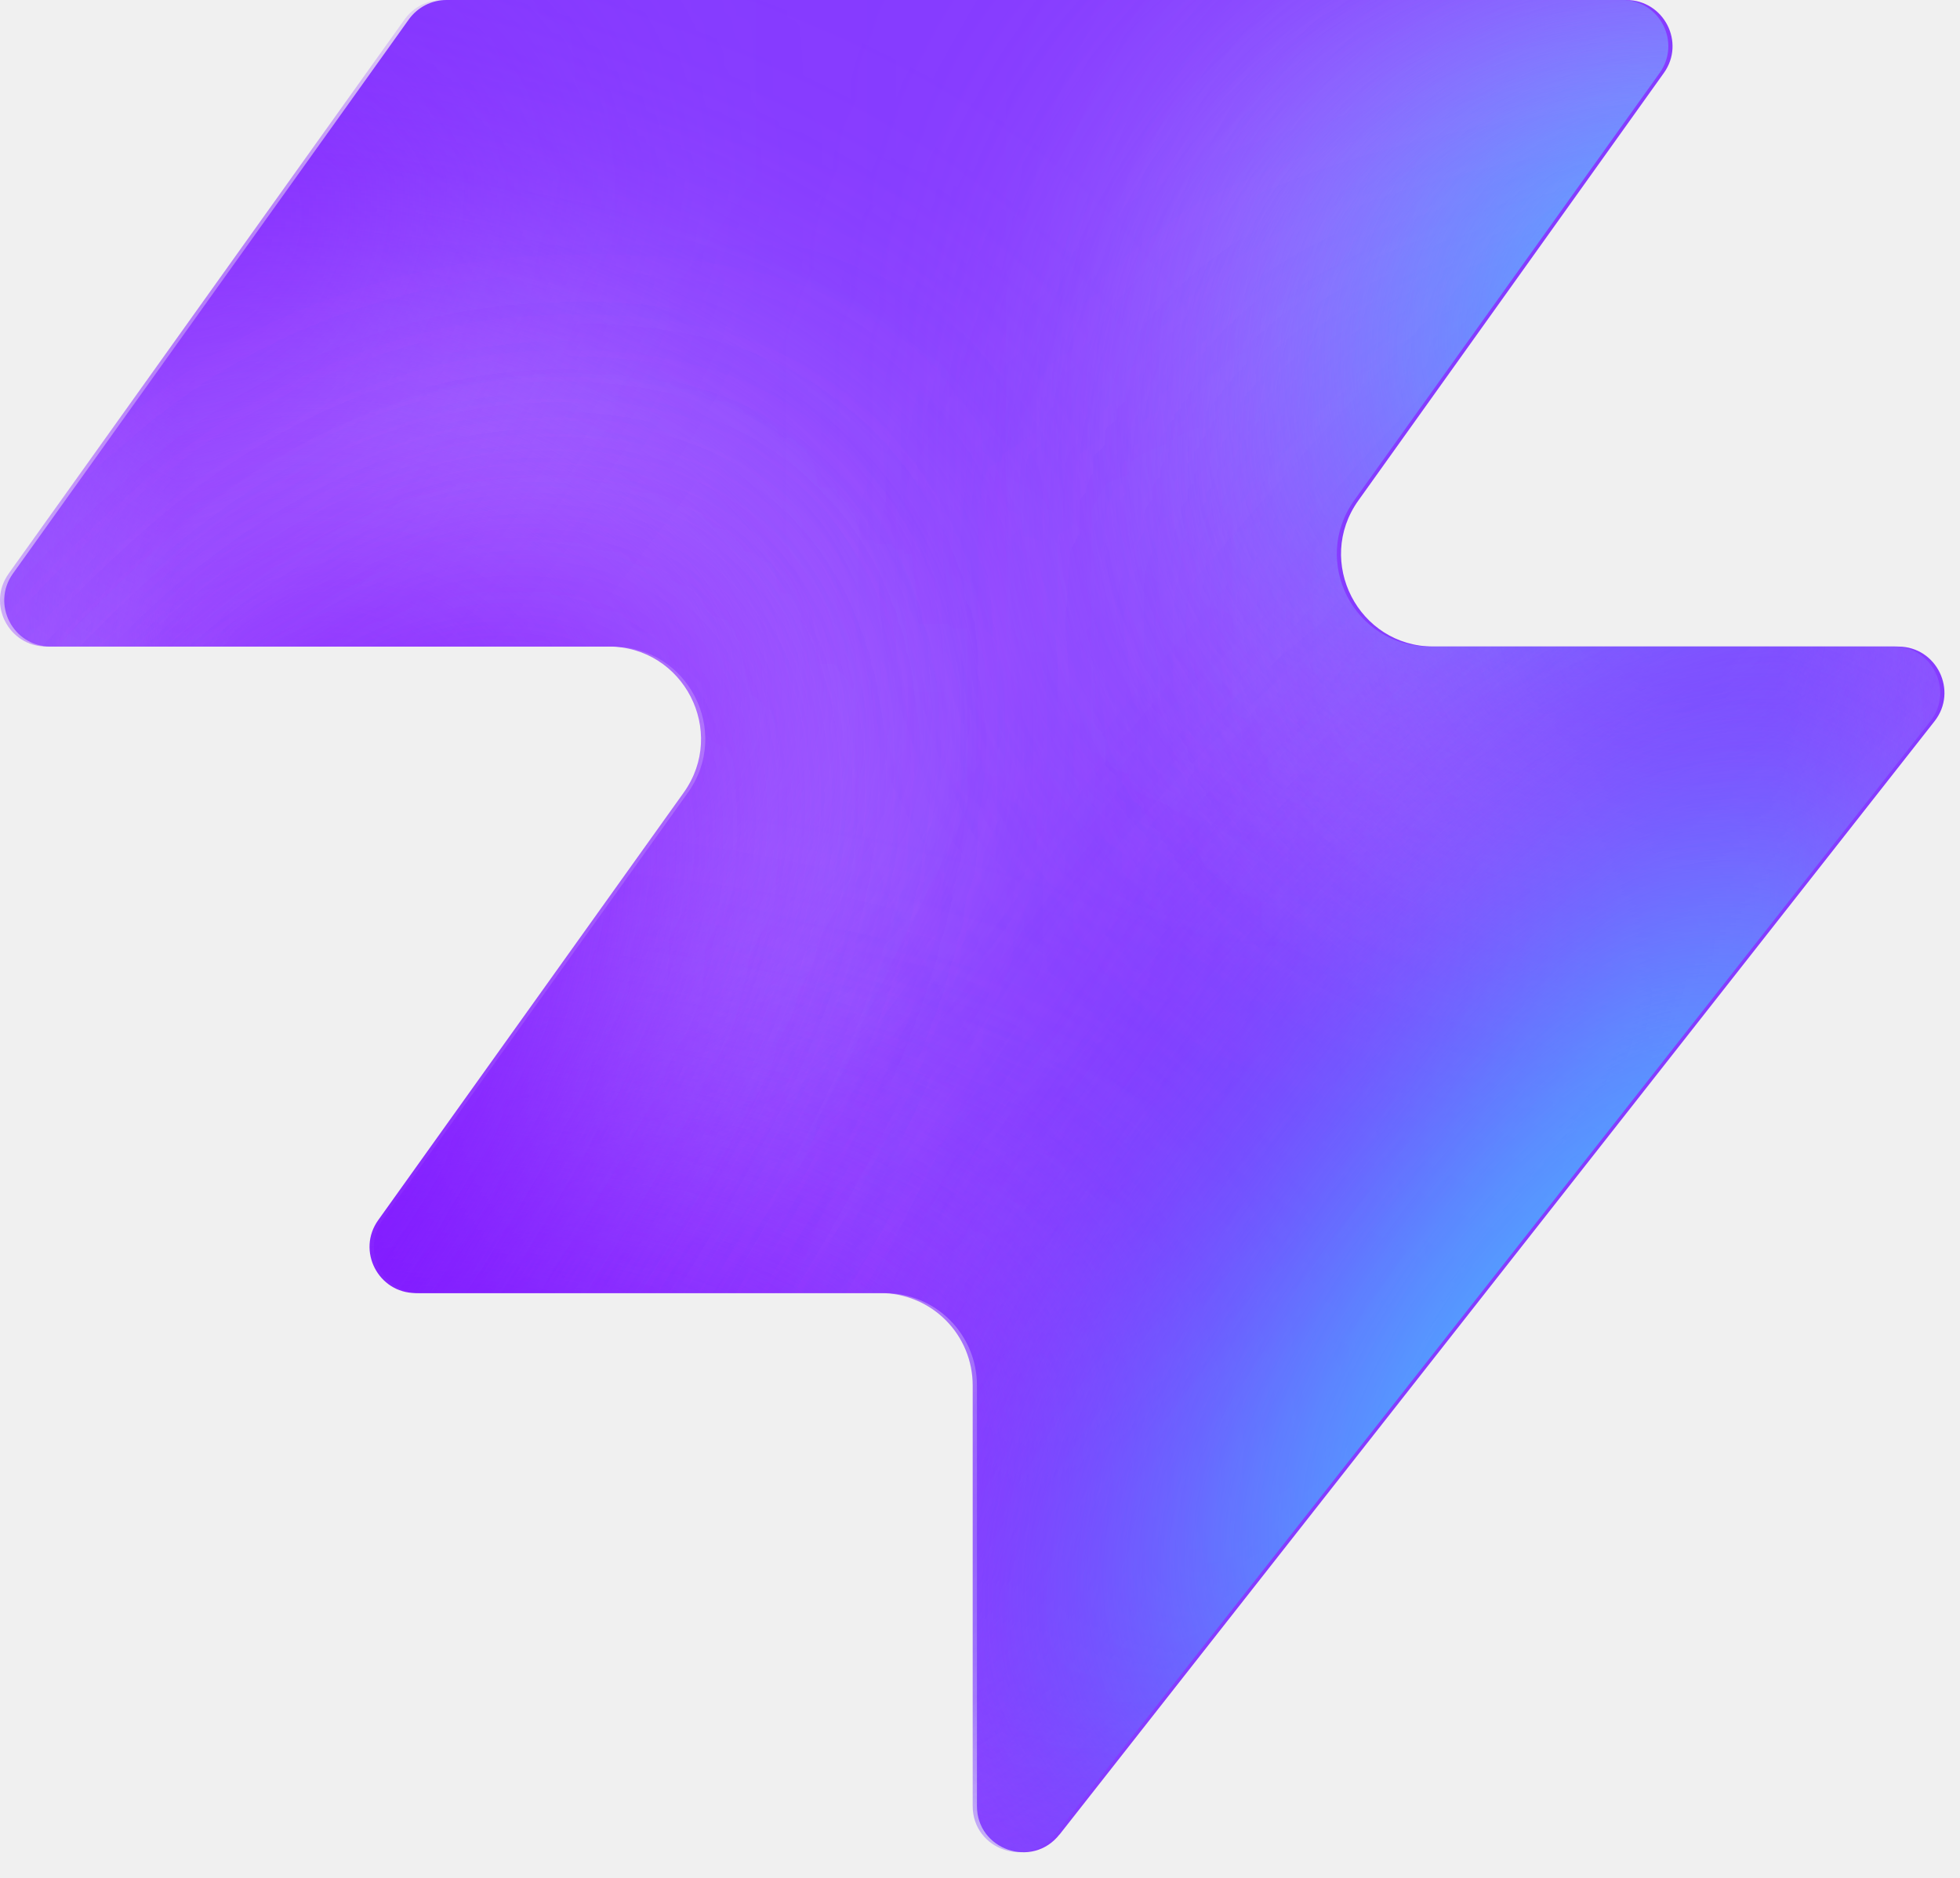
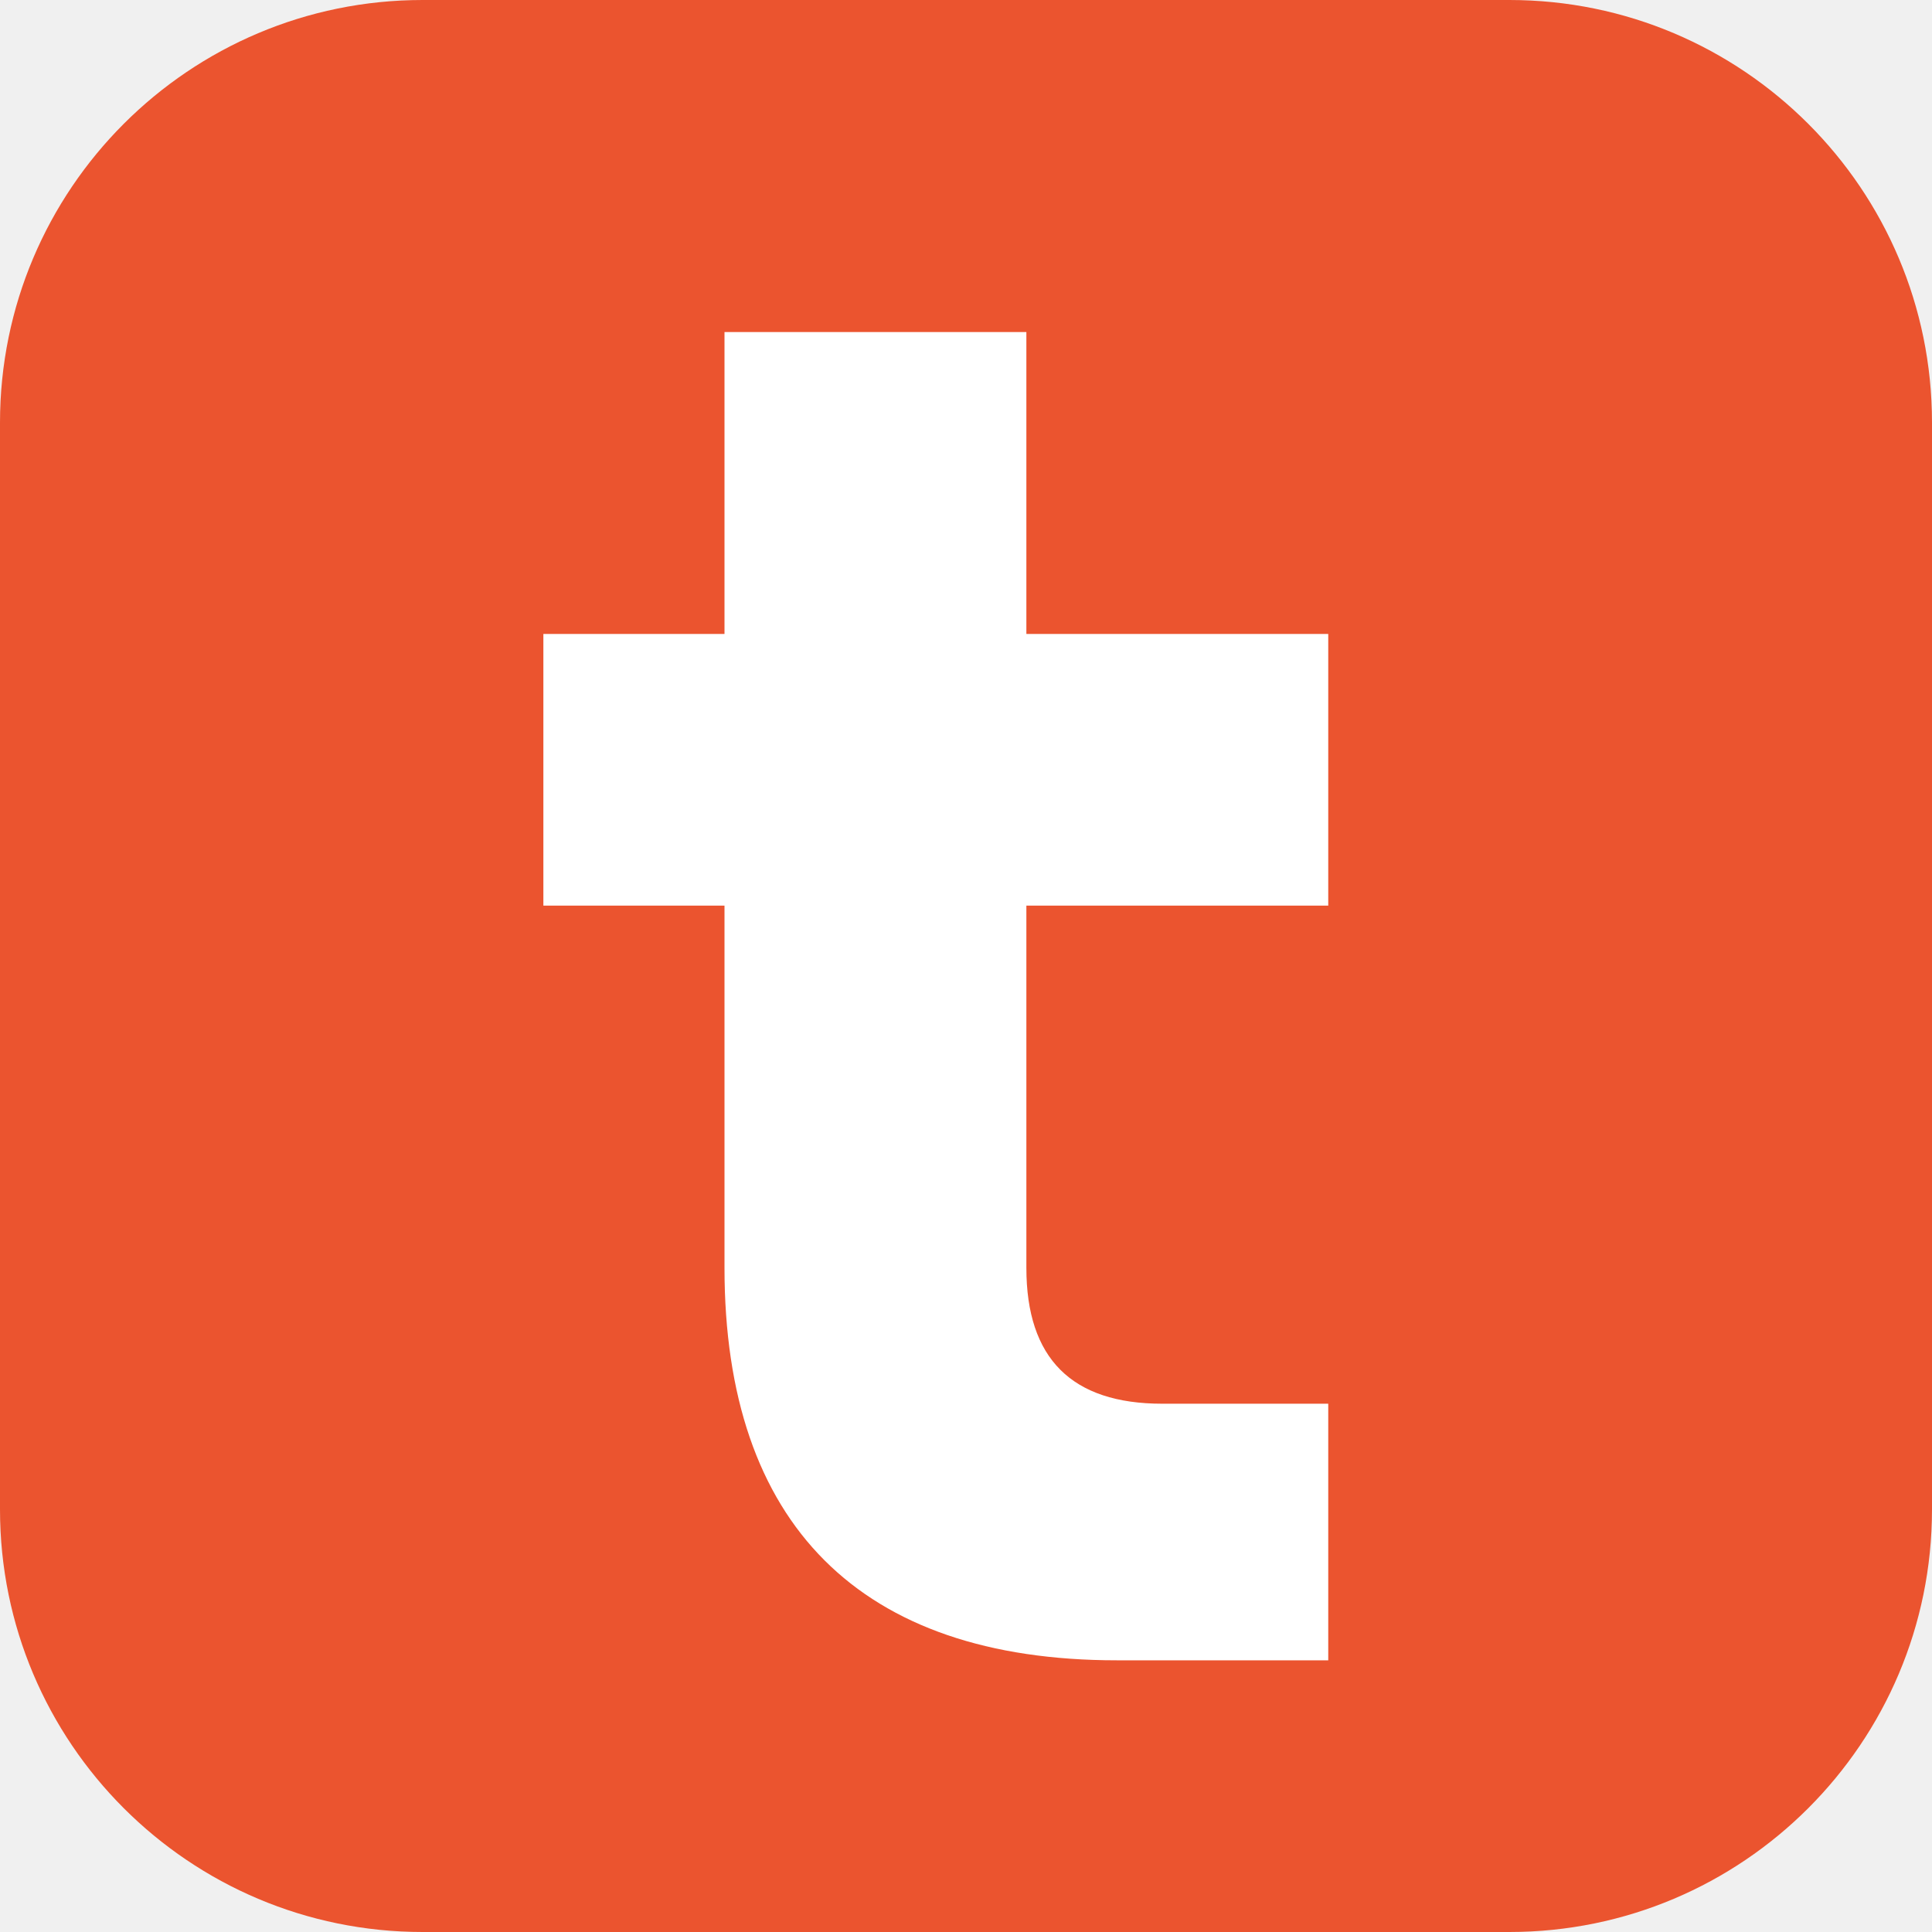
- <svg xmlns="http://www.w3.org/2000/svg" width="48" height="46" fill="none" viewBox="0 0 48 46">
-   <path fill="#863bff" d="M25.946 44.938c-.664.845-2.021.375-2.021-.698V33.937a2.26 2.26 0 0 0-2.262-2.262H10.287c-.92 0-1.456-1.04-.92-1.788l7.48-10.471c1.07-1.497 0-3.578-1.842-3.578H1.237c-.92 0-1.456-1.04-.92-1.788L10.013.474c.214-.297.556-.474.92-.474h28.894c.92 0 1.456 1.04.92 1.788l-7.48 10.471c-1.07 1.498 0 3.579 1.842 3.579h11.377c.943 0 1.473 1.088.89 1.83L25.947 44.94z" style="fill:#863bff;fill:color(display-p3 .525 .23 1);fill-opacity:1" />
-   <mask id="a" width="48" height="46" x="0" y="0" maskUnits="userSpaceOnUse" style="mask-type:alpha">
-     <path fill="#000" d="M25.842 44.938c-.664.844-2.021.375-2.021-.698V33.937a2.26 2.26 0 0 0-2.262-2.262H10.183c-.92 0-1.456-1.04-.92-1.788l7.48-10.471c1.07-1.498 0-3.579-1.842-3.579H1.133c-.92 0-1.456-1.04-.92-1.787L9.91.473c.214-.297.556-.474.92-.474h28.894c.92 0 1.456 1.04.92 1.788l-7.48 10.471c-1.07 1.498 0 3.578 1.842 3.578h11.377c.943 0 1.473 1.088.89 1.832L25.843 44.94z" style="fill:#000;fill-opacity:1" />
-   </mask>
-   <g mask="url(#a)">
-     <g filter="url(#b)">
-       <ellipse cx="5.508" cy="14.704" fill="#ede6ff" rx="5.508" ry="14.704" style="fill:#ede6ff;fill:color(display-p3 .927 .903 1);fill-opacity:1" transform="matrix(.00324 1 1 -.00324 -4.47 31.516)" />
-     </g>
-     <g filter="url(#c)">
-       <ellipse cx="10.399" cy="29.851" fill="#ede6ff" rx="10.399" ry="29.851" style="fill:#ede6ff;fill:color(display-p3 .927 .903 1);fill-opacity:1" transform="matrix(.00324 1 1 -.00324 -39.328 7.883)" />
-     </g>
-     <g filter="url(#d)">
-       <ellipse cx="5.508" cy="30.487" fill="#7e14ff" rx="5.508" ry="30.487" style="fill:#7e14ff;fill:color(display-p3 .492 .077 1);fill-opacity:1" transform="rotate(89.814 -25.913 -14.639)scale(1 -1)" />
-     </g>
-     <g filter="url(#e)">
-       <ellipse cx="5.508" cy="30.599" fill="#7e14ff" rx="5.508" ry="30.599" style="fill:#7e14ff;fill:color(display-p3 .492 .077 1);fill-opacity:1" transform="rotate(89.814 -32.644 -3.334)scale(1 -1)" />
-     </g>
-     <g filter="url(#f)">
-       <ellipse cx="5.508" cy="30.599" fill="#7e14ff" rx="5.508" ry="30.599" style="fill:#7e14ff;fill:color(display-p3 .492 .077 1);fill-opacity:1" transform="matrix(.00324 1 1 -.00324 -34.34 30.47)" />
-     </g>
-     <g filter="url(#g)">
-       <ellipse cx="14.072" cy="22.078" fill="#ede6ff" rx="14.072" ry="22.078" style="fill:#ede6ff;fill:color(display-p3 .927 .903 1);fill-opacity:1" transform="rotate(93.35 24.506 48.493)scale(-1 1)" />
-     </g>
-     <g filter="url(#h)">
-       <ellipse cx="3.47" cy="21.501" fill="#7e14ff" rx="3.47" ry="21.501" style="fill:#7e14ff;fill:color(display-p3 .492 .077 1);fill-opacity:1" transform="rotate(89.009 28.708 47.59)scale(-1 1)" />
-     </g>
-     <g filter="url(#i)">
-       <ellipse cx="3.47" cy="21.501" fill="#7e14ff" rx="3.47" ry="21.501" style="fill:#7e14ff;fill:color(display-p3 .492 .077 1);fill-opacity:1" transform="rotate(89.009 28.708 47.59)scale(-1 1)" />
-     </g>
-     <g filter="url(#j)">
-       <ellipse cx=".387" cy="8.972" fill="#7e14ff" rx="4.407" ry="29.108" style="fill:#7e14ff;fill:color(display-p3 .492 .077 1);fill-opacity:1" transform="rotate(39.51 .387 8.972)" />
-     </g>
-     <g filter="url(#k)">
-       <ellipse cx="47.523" cy="-6.092" fill="#7e14ff" rx="4.407" ry="29.108" style="fill:#7e14ff;fill:color(display-p3 .492 .077 1);fill-opacity:1" transform="rotate(37.892 47.523 -6.092)" />
-     </g>
-     <g filter="url(#l)">
-       <ellipse cx="41.412" cy="6.333" fill="#47bfff" rx="5.971" ry="9.665" style="fill:#47bfff;fill:color(display-p3 .28 .748 1);fill-opacity:1" transform="rotate(37.892 41.412 6.333)" />
-     </g>
-     <g filter="url(#m)">
-       <ellipse cx="-1.879" cy="38.332" fill="#7e14ff" rx="4.407" ry="29.108" style="fill:#7e14ff;fill:color(display-p3 .492 .077 1);fill-opacity:1" transform="rotate(37.892 -1.88 38.332)" />
-     </g>
-     <g filter="url(#n)">
-       <ellipse cx="-1.879" cy="38.332" fill="#7e14ff" rx="4.407" ry="29.108" style="fill:#7e14ff;fill:color(display-p3 .492 .077 1);fill-opacity:1" transform="rotate(37.892 -1.88 38.332)" />
-     </g>
-     <g filter="url(#o)">
-       <ellipse cx="35.651" cy="29.907" fill="#7e14ff" rx="4.407" ry="29.108" style="fill:#7e14ff;fill:color(display-p3 .492 .077 1);fill-opacity:1" transform="rotate(37.892 35.651 29.907)" />
-     </g>
-     <g filter="url(#p)">
-       <ellipse cx="38.418" cy="32.4" fill="#47bfff" rx="5.971" ry="15.297" style="fill:#47bfff;fill:color(display-p3 .28 .748 1);fill-opacity:1" transform="rotate(37.892 38.418 32.4)" />
-     </g>
-   </g>
-   <defs>
-     <filter id="b" width="60.045" height="41.654" x="-19.77" y="16.149" color-interpolation-filters="sRGB" filterUnits="userSpaceOnUse">
-       <feFlood flood-opacity="0" result="BackgroundImageFix" />
-       <feBlend in="SourceGraphic" in2="BackgroundImageFix" result="shape" />
-       <feGaussianBlur result="effect1_foregroundBlur_2002_17158" stdDeviation="7.659" />
-     </filter>
-     <filter id="c" width="90.34" height="51.437" x="-54.613" y="-7.533" color-interpolation-filters="sRGB" filterUnits="userSpaceOnUse">
-       <feFlood flood-opacity="0" result="BackgroundImageFix" />
-       <feBlend in="SourceGraphic" in2="BackgroundImageFix" result="shape" />
-       <feGaussianBlur result="effect1_foregroundBlur_2002_17158" stdDeviation="7.659" />
-     </filter>
-     <filter id="d" width="79.355" height="29.4" x="-49.64" y="2.03" color-interpolation-filters="sRGB" filterUnits="userSpaceOnUse">
-       <feFlood flood-opacity="0" result="BackgroundImageFix" />
-       <feBlend in="SourceGraphic" in2="BackgroundImageFix" result="shape" />
-       <feGaussianBlur result="effect1_foregroundBlur_2002_17158" stdDeviation="4.596" />
-     </filter>
-     <filter id="e" width="79.579" height="29.4" x="-45.045" y="20.029" color-interpolation-filters="sRGB" filterUnits="userSpaceOnUse">
-       <feFlood flood-opacity="0" result="BackgroundImageFix" />
-       <feBlend in="SourceGraphic" in2="BackgroundImageFix" result="shape" />
-       <feGaussianBlur result="effect1_foregroundBlur_2002_17158" stdDeviation="4.596" />
-     </filter>
-     <filter id="f" width="79.579" height="29.4" x="-43.513" y="21.178" color-interpolation-filters="sRGB" filterUnits="userSpaceOnUse">
-       <feFlood flood-opacity="0" result="BackgroundImageFix" />
-       <feBlend in="SourceGraphic" in2="BackgroundImageFix" result="shape" />
-       <feGaussianBlur result="effect1_foregroundBlur_2002_17158" stdDeviation="4.596" />
-     </filter>
-     <filter id="g" width="74.749" height="58.852" x="15.756" y="-17.901" color-interpolation-filters="sRGB" filterUnits="userSpaceOnUse">
-       <feFlood flood-opacity="0" result="BackgroundImageFix" />
-       <feBlend in="SourceGraphic" in2="BackgroundImageFix" result="shape" />
-       <feGaussianBlur result="effect1_foregroundBlur_2002_17158" stdDeviation="7.659" />
-     </filter>
-     <filter id="h" width="61.377" height="25.362" x="23.548" y="2.284" color-interpolation-filters="sRGB" filterUnits="userSpaceOnUse">
-       <feFlood flood-opacity="0" result="BackgroundImageFix" />
-       <feBlend in="SourceGraphic" in2="BackgroundImageFix" result="shape" />
-       <feGaussianBlur result="effect1_foregroundBlur_2002_17158" stdDeviation="4.596" />
-     </filter>
-     <filter id="i" width="61.377" height="25.362" x="23.548" y="2.284" color-interpolation-filters="sRGB" filterUnits="userSpaceOnUse">
-       <feFlood flood-opacity="0" result="BackgroundImageFix" />
-       <feBlend in="SourceGraphic" in2="BackgroundImageFix" result="shape" />
-       <feGaussianBlur result="effect1_foregroundBlur_2002_17158" stdDeviation="4.596" />
-     </filter>
-     <filter id="j" width="56.045" height="63.649" x="-27.636" y="-22.853" color-interpolation-filters="sRGB" filterUnits="userSpaceOnUse">
-       <feFlood flood-opacity="0" result="BackgroundImageFix" />
-       <feBlend in="SourceGraphic" in2="BackgroundImageFix" result="shape" />
-       <feGaussianBlur result="effect1_foregroundBlur_2002_17158" stdDeviation="4.596" />
-     </filter>
-     <filter id="k" width="54.814" height="64.646" x="20.116" y="-38.415" color-interpolation-filters="sRGB" filterUnits="userSpaceOnUse">
-       <feFlood flood-opacity="0" result="BackgroundImageFix" />
-       <feBlend in="SourceGraphic" in2="BackgroundImageFix" result="shape" />
-       <feGaussianBlur result="effect1_foregroundBlur_2002_17158" stdDeviation="4.596" />
-     </filter>
-     <filter id="l" width="33.541" height="35.313" x="24.641" y="-11.323" color-interpolation-filters="sRGB" filterUnits="userSpaceOnUse">
-       <feFlood flood-opacity="0" result="BackgroundImageFix" />
-       <feBlend in="SourceGraphic" in2="BackgroundImageFix" result="shape" />
-       <feGaussianBlur result="effect1_foregroundBlur_2002_17158" stdDeviation="4.596" />
-     </filter>
-     <filter id="m" width="54.814" height="64.646" x="-29.286" y="6.009" color-interpolation-filters="sRGB" filterUnits="userSpaceOnUse">
-       <feFlood flood-opacity="0" result="BackgroundImageFix" />
-       <feBlend in="SourceGraphic" in2="BackgroundImageFix" result="shape" />
-       <feGaussianBlur result="effect1_foregroundBlur_2002_17158" stdDeviation="4.596" />
-     </filter>
-     <filter id="n" width="54.814" height="64.646" x="-29.286" y="6.009" color-interpolation-filters="sRGB" filterUnits="userSpaceOnUse">
-       <feFlood flood-opacity="0" result="BackgroundImageFix" />
-       <feBlend in="SourceGraphic" in2="BackgroundImageFix" result="shape" />
-       <feGaussianBlur result="effect1_foregroundBlur_2002_17158" stdDeviation="4.596" />
-     </filter>
-     <filter id="o" width="54.814" height="64.646" x="8.244" y="-2.416" color-interpolation-filters="sRGB" filterUnits="userSpaceOnUse">
-       <feFlood flood-opacity="0" result="BackgroundImageFix" />
-       <feBlend in="SourceGraphic" in2="BackgroundImageFix" result="shape" />
-       <feGaussianBlur result="effect1_foregroundBlur_2002_17158" stdDeviation="4.596" />
-     </filter>
-     <filter id="p" width="39.409" height="43.623" x="18.713" y="10.588" color-interpolation-filters="sRGB" filterUnits="userSpaceOnUse">
-       <feFlood flood-opacity="0" result="BackgroundImageFix" />
-       <feBlend in="SourceGraphic" in2="BackgroundImageFix" result="shape" />
-       <feGaussianBlur result="effect1_foregroundBlur_2002_17158" stdDeviation="4.596" />
-     </filter>
-   </defs>
+ <svg xmlns="http://www.w3.org/2000/svg" width="64" height="64" viewBox="0 0 64 64">
+   <rect width="64" height="64" rx="14" fill="#EB542F" />
+   <path fill="#fff" d="M24 11h10v10h10v9H34v12c0 3 1.5 4.5 4.5 4.5H44V55h-7c-8.5 0-13-4.5-13-13V30h-6v-9h6z" />
</svg>
